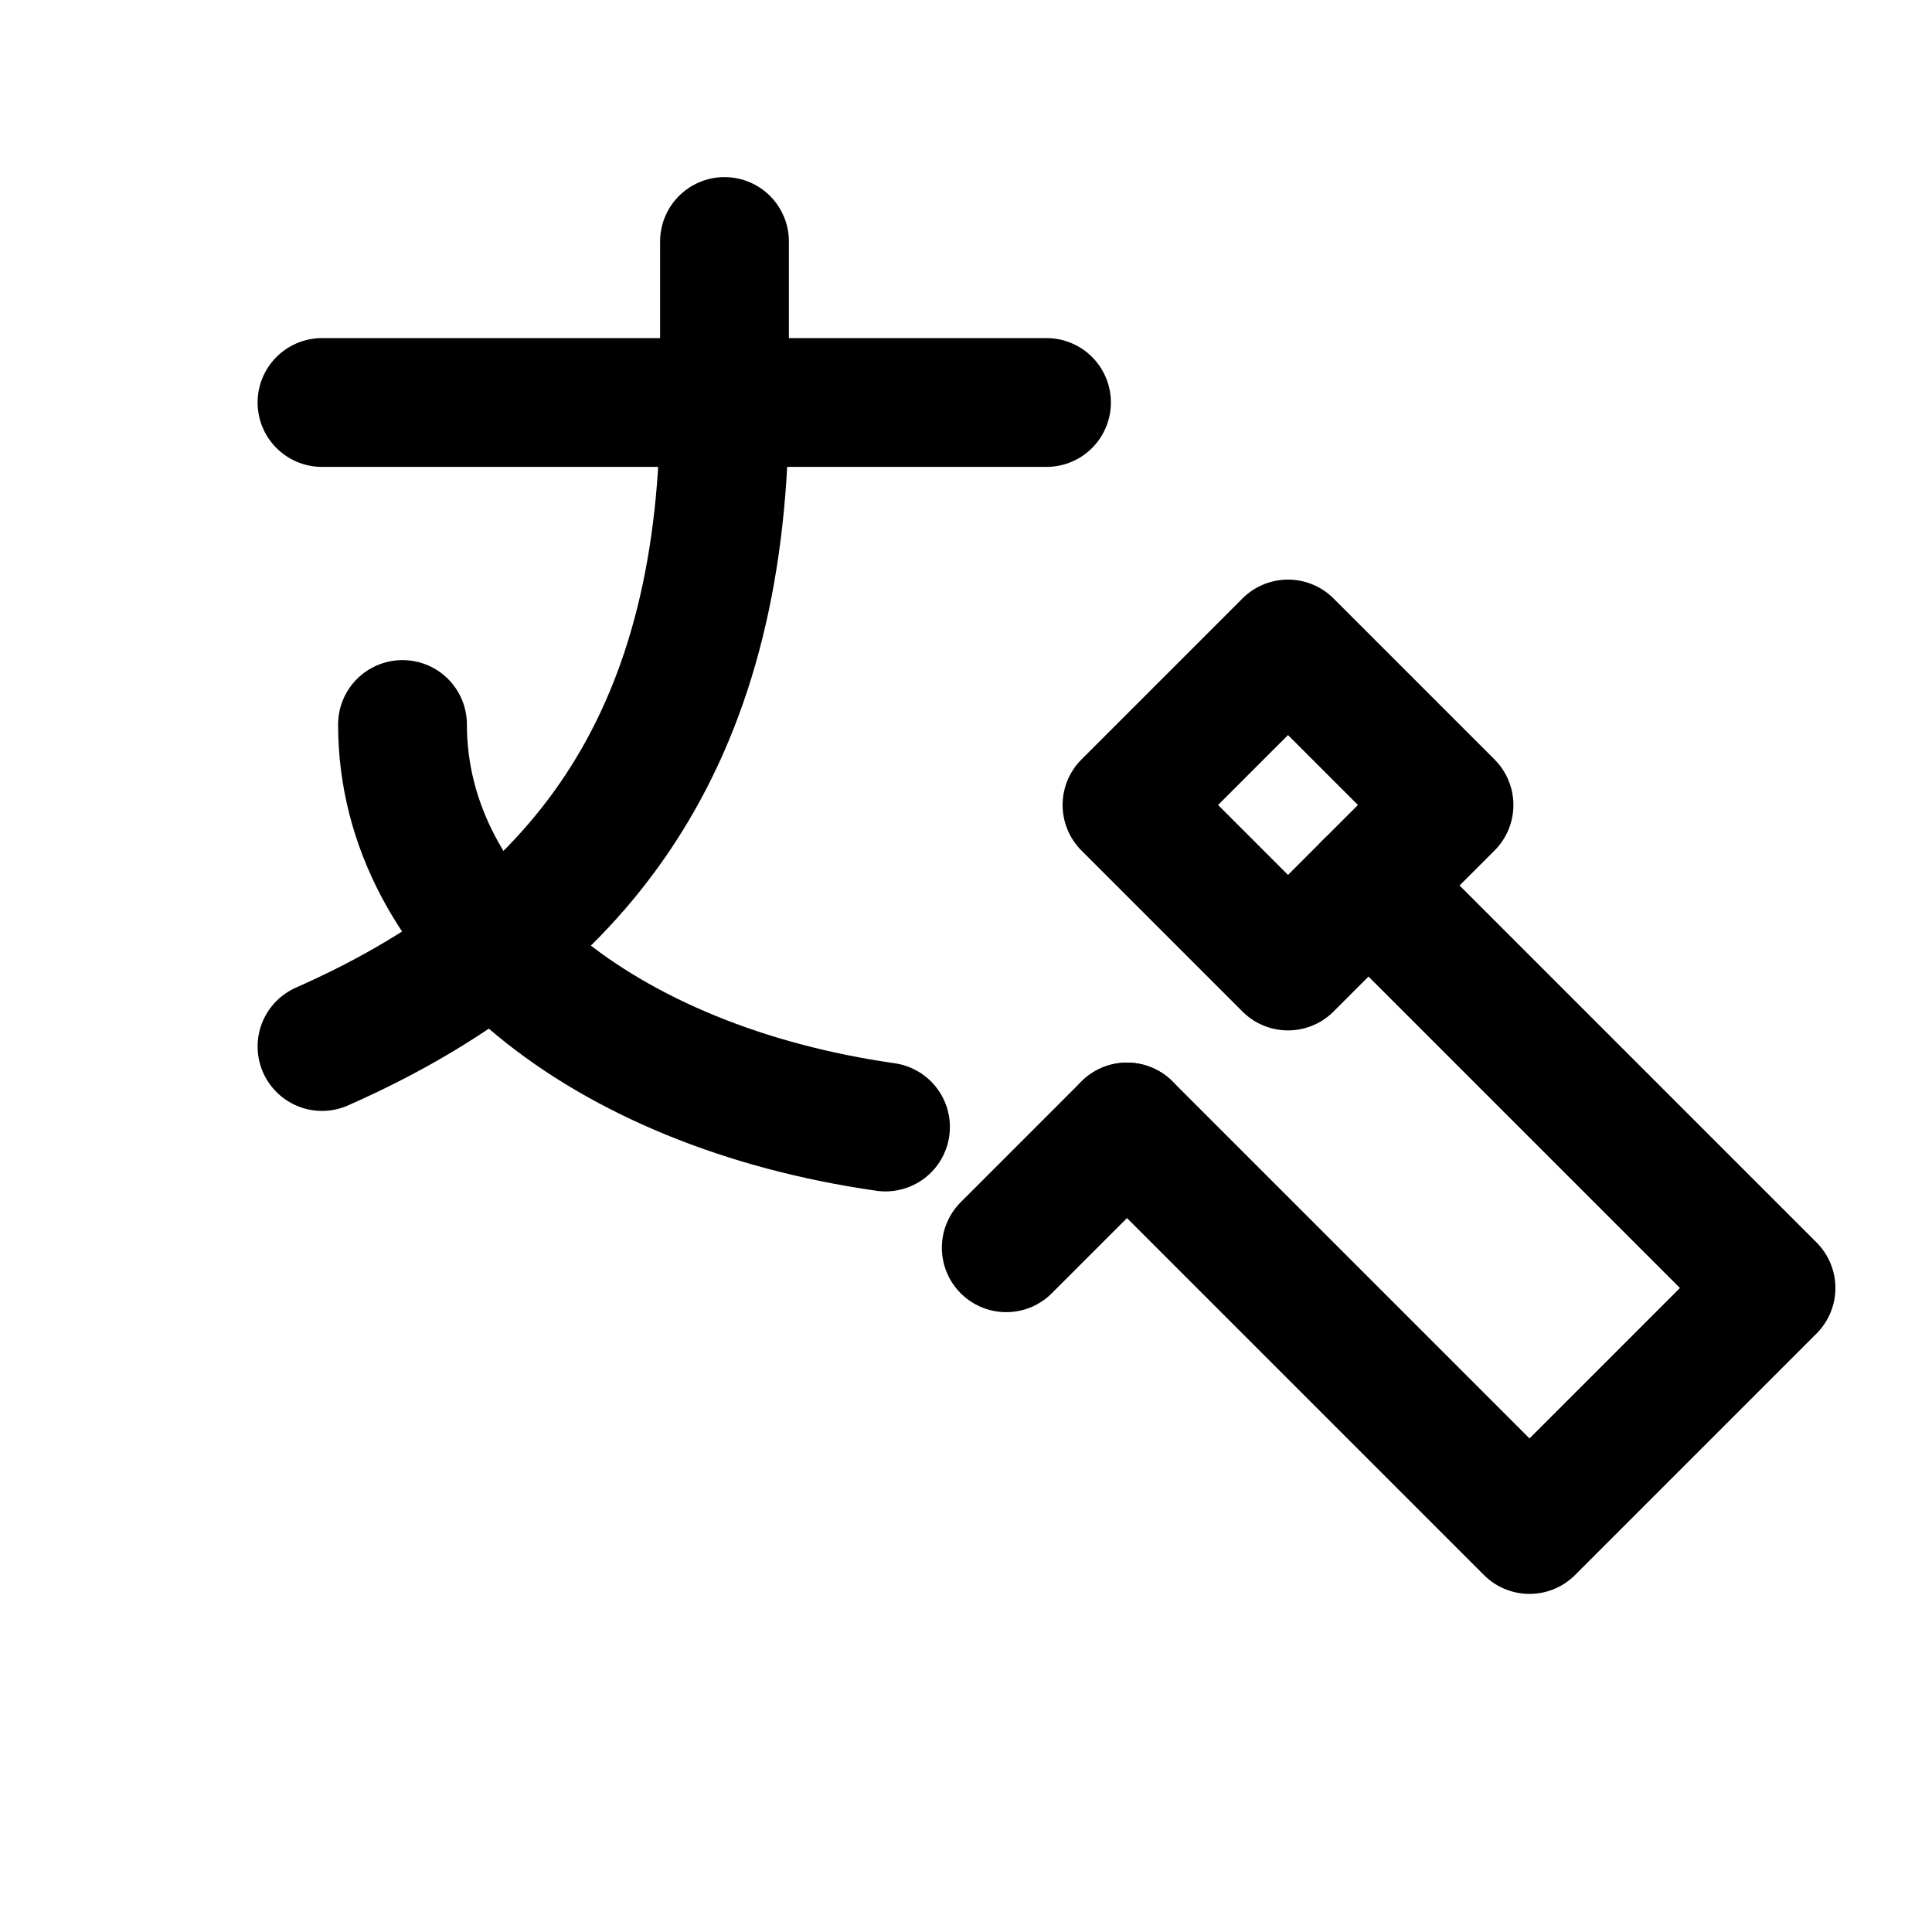
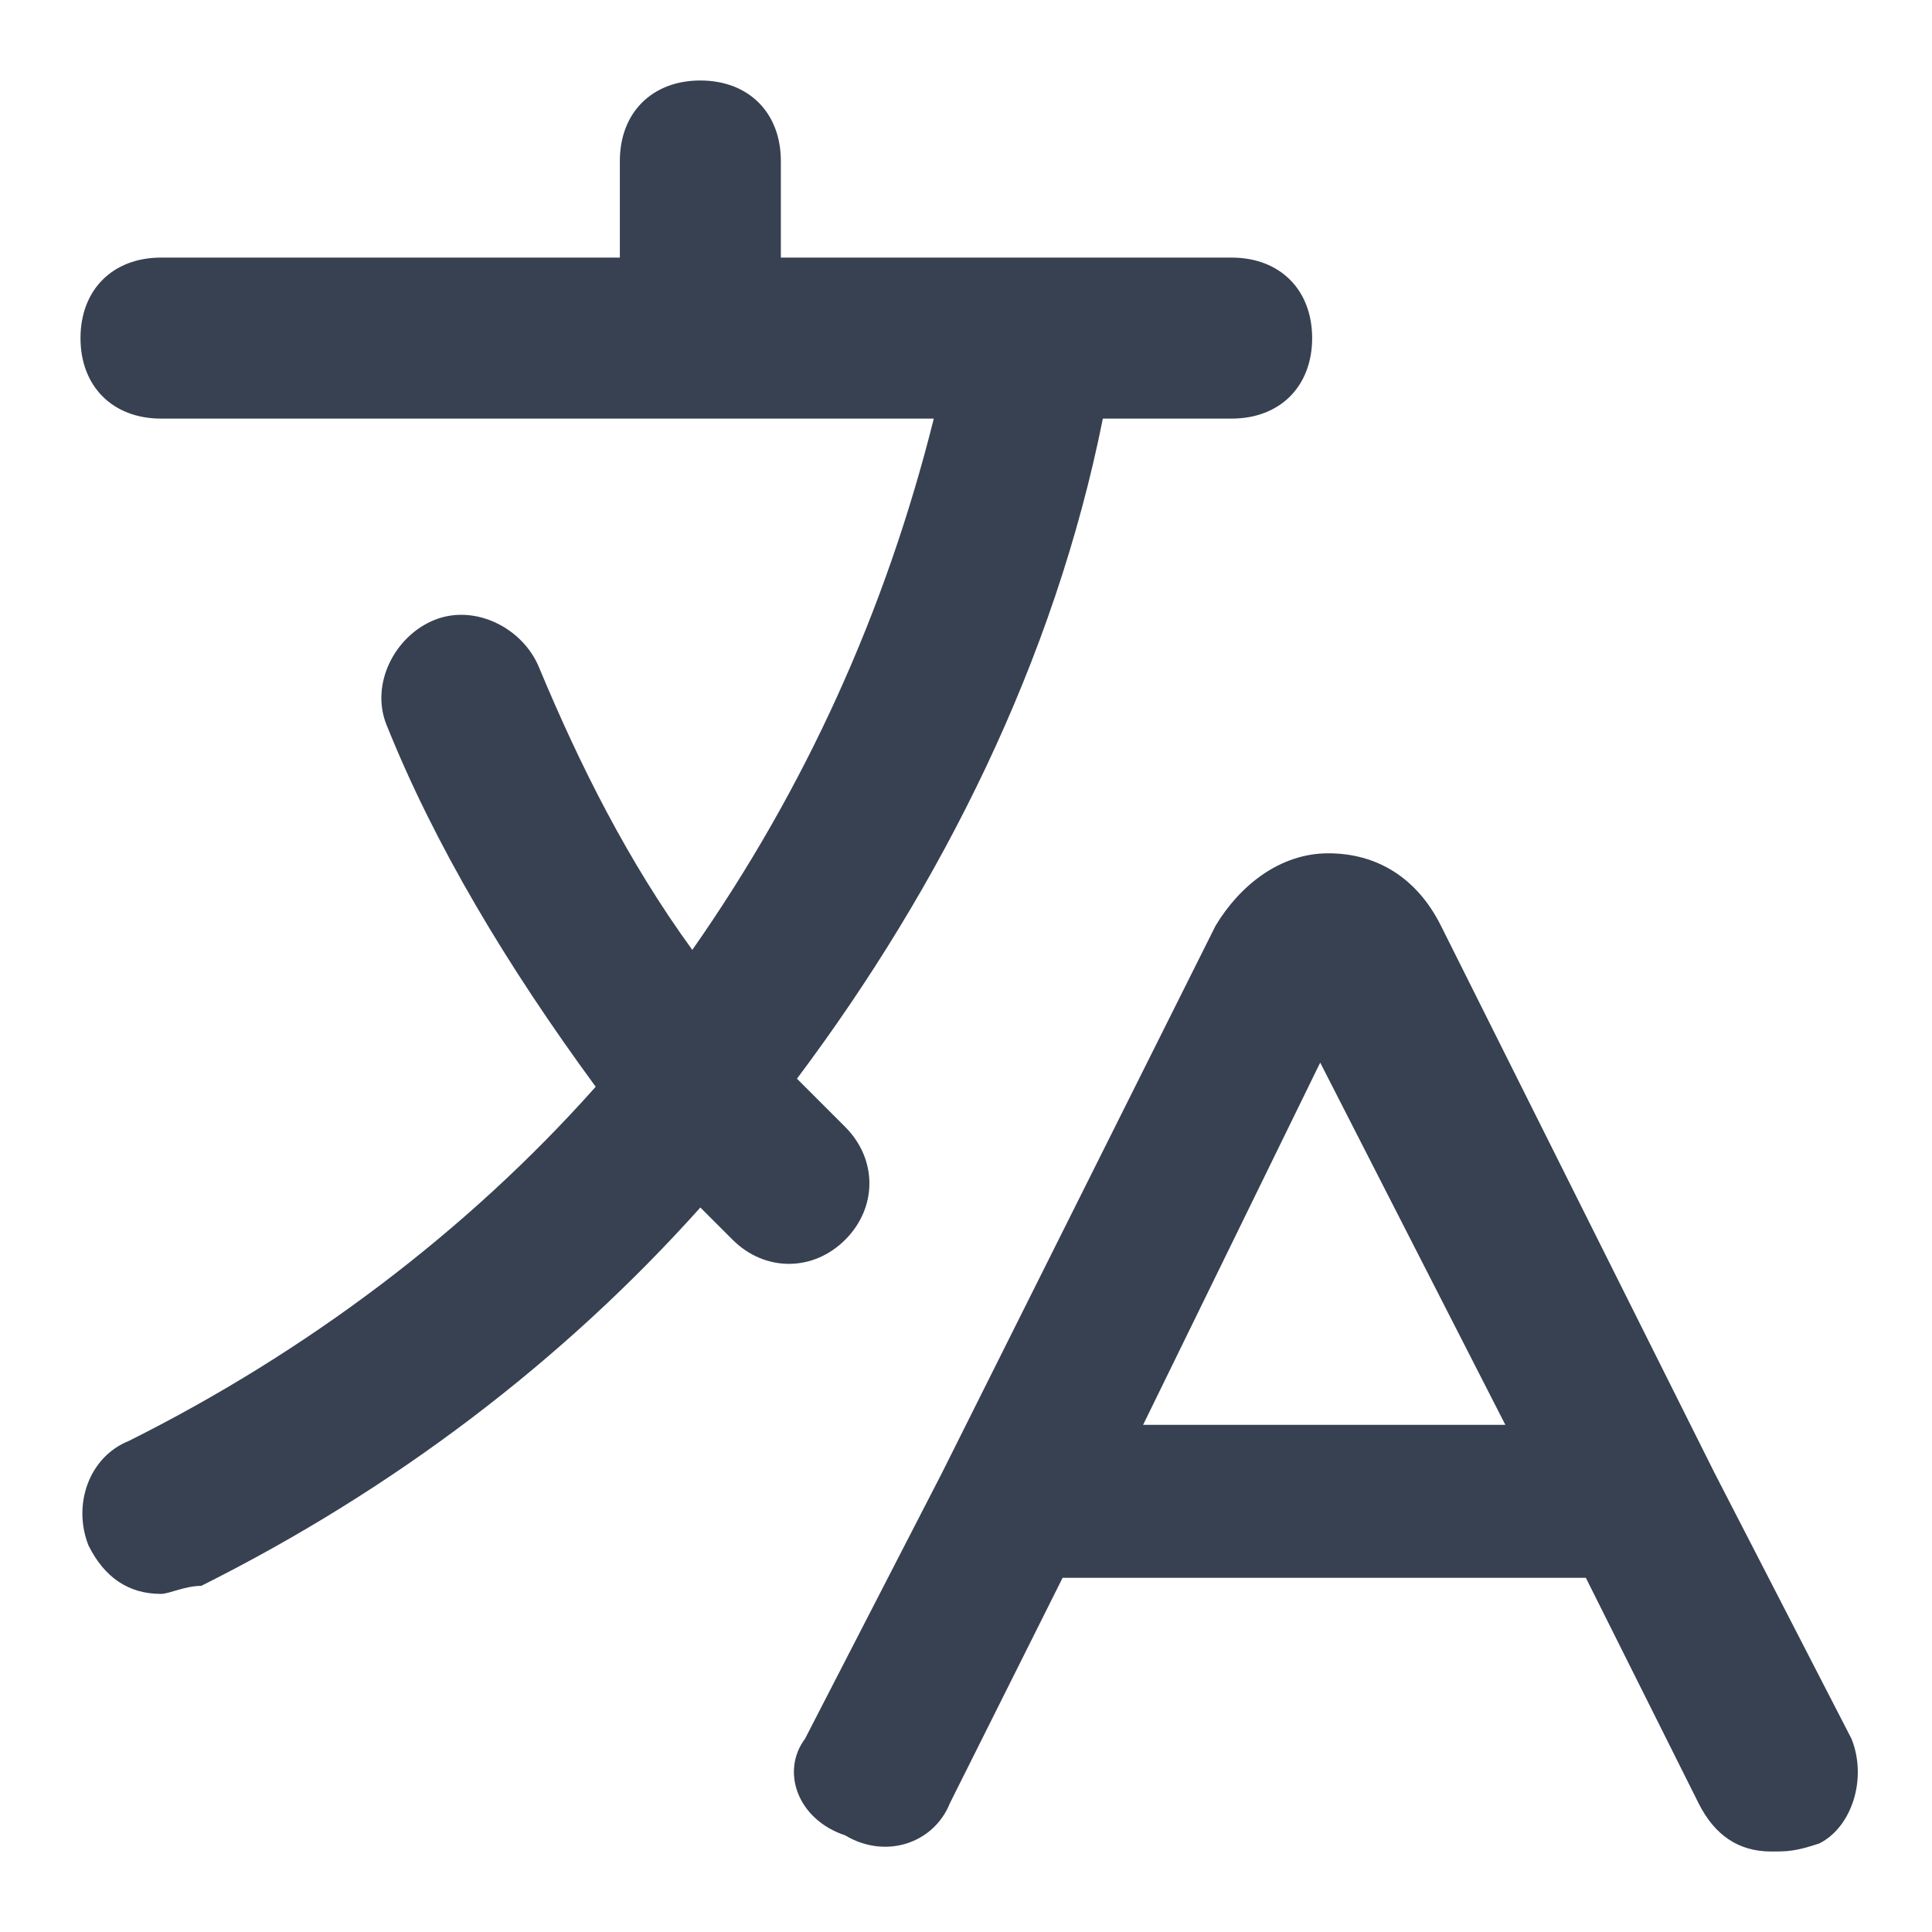
- <svg xmlns="http://www.w3.org/2000/svg" width="24" height="24" viewBox="0 0 24 24" fill="none" stroke="currentColor" stroke-width="1.6" stroke-linecap="round" stroke-linejoin="round">
-   <path d="M4 5h9" />
-   <path d="M9 3v2c0 4-1.6 6.5-5 8" />
-   <path d="M5 9c0 2.5 2.5 4.5 6 5" />
-   <path d="M14 14l5 5 3-3-5-5" />
-   <path d="M16 12l-2-2 2-2 2 2-2 2z" />
-   <path d="M14 14l-1.5 1.5" />
+ <svg xmlns="http://www.w3.org/2000/svg" t="1787288892328" class="icon" viewBox="0 0 1024 1024" version="1.1" p-id="3601" width="200" height="200">
+   <path d="M938.667 981.333c-17.067 0-29.867-8.533-38.4-25.6l-59.733-119.467h-277.333l-59.733 119.467c-8.533 21.333-34.133 29.867-55.467 17.067-25.6-8.533-34.133-34.133-21.333-51.2l72.533-140.8 145.067-290.133c12.8-21.333 34.133-38.4 59.733-38.4s46.933 12.8 59.733 38.4l145.067 290.133 72.533 140.8c8.533 21.333 0 46.933-17.067 55.467-12.8 4.267-17.067 4.267-25.6 4.267z m-332.8-226.133h192l-98.133-192-93.867 192zM85.333 844.8c-17.067 0-29.867-8.533-38.4-25.6-8.533-21.333 0-46.933 21.333-55.467 93.867-46.933 179.2-110.933 247.467-187.733-46.933-64-85.333-128-110.933-192-8.533-21.333 4.267-46.933 25.6-55.467 21.333-8.533 46.933 4.267 55.467 25.6 21.333 51.2 46.933 102.4 81.067 149.333 59.733-85.333 102.4-179.2 128-281.6H85.333c-25.6 0-42.667-17.067-42.667-42.667s17.067-42.667 42.667-42.667h243.2V85.333c0-25.6 17.067-42.667 42.667-42.667s42.667 17.067 42.667 42.667v51.2h238.933c25.6 0 42.667 17.067 42.667 42.667s-17.067 42.667-42.667 42.667h-68.267c-25.6 128-85.333 247.467-162.133 349.867l25.6 25.6c17.067 17.067 17.067 42.667 0 59.733-17.067 17.067-42.667 17.067-59.733 0l-17.067-17.067c-72.533 81.067-162.133 149.333-264.533 200.533-8.533 0-17.067 4.267-21.333 4.267z" fill="#374151" p-id="3602" />
</svg>
